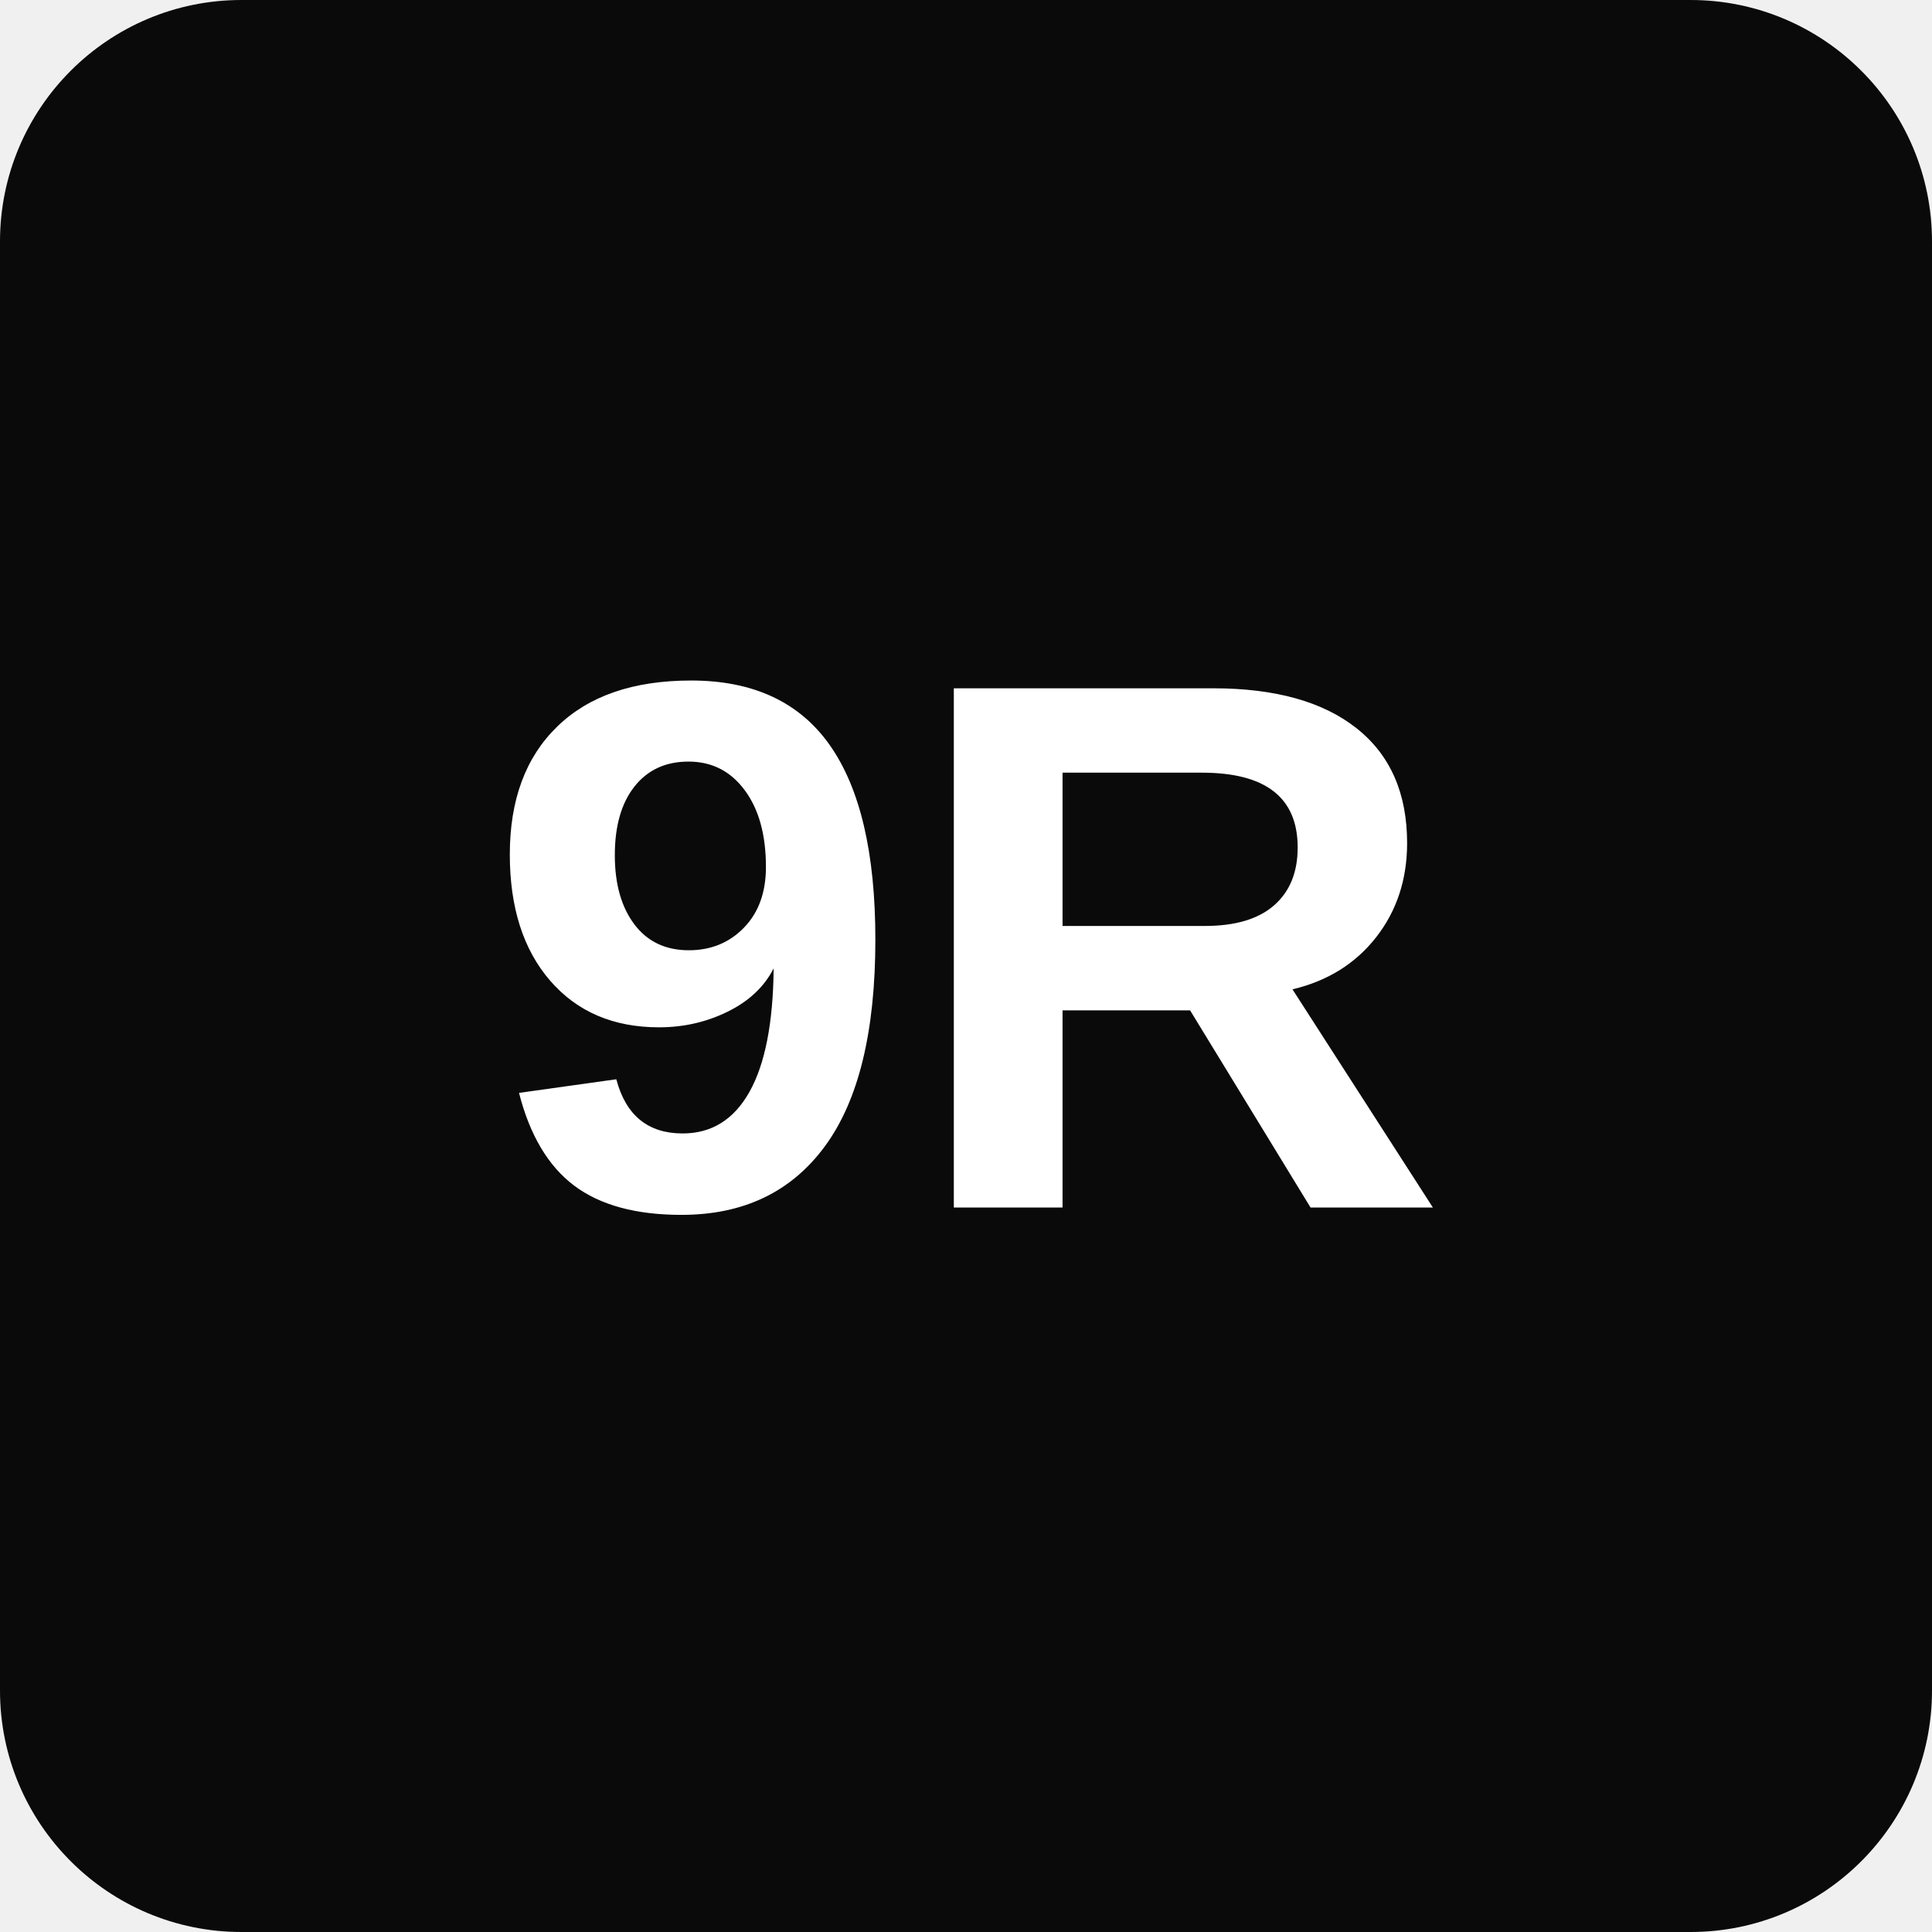
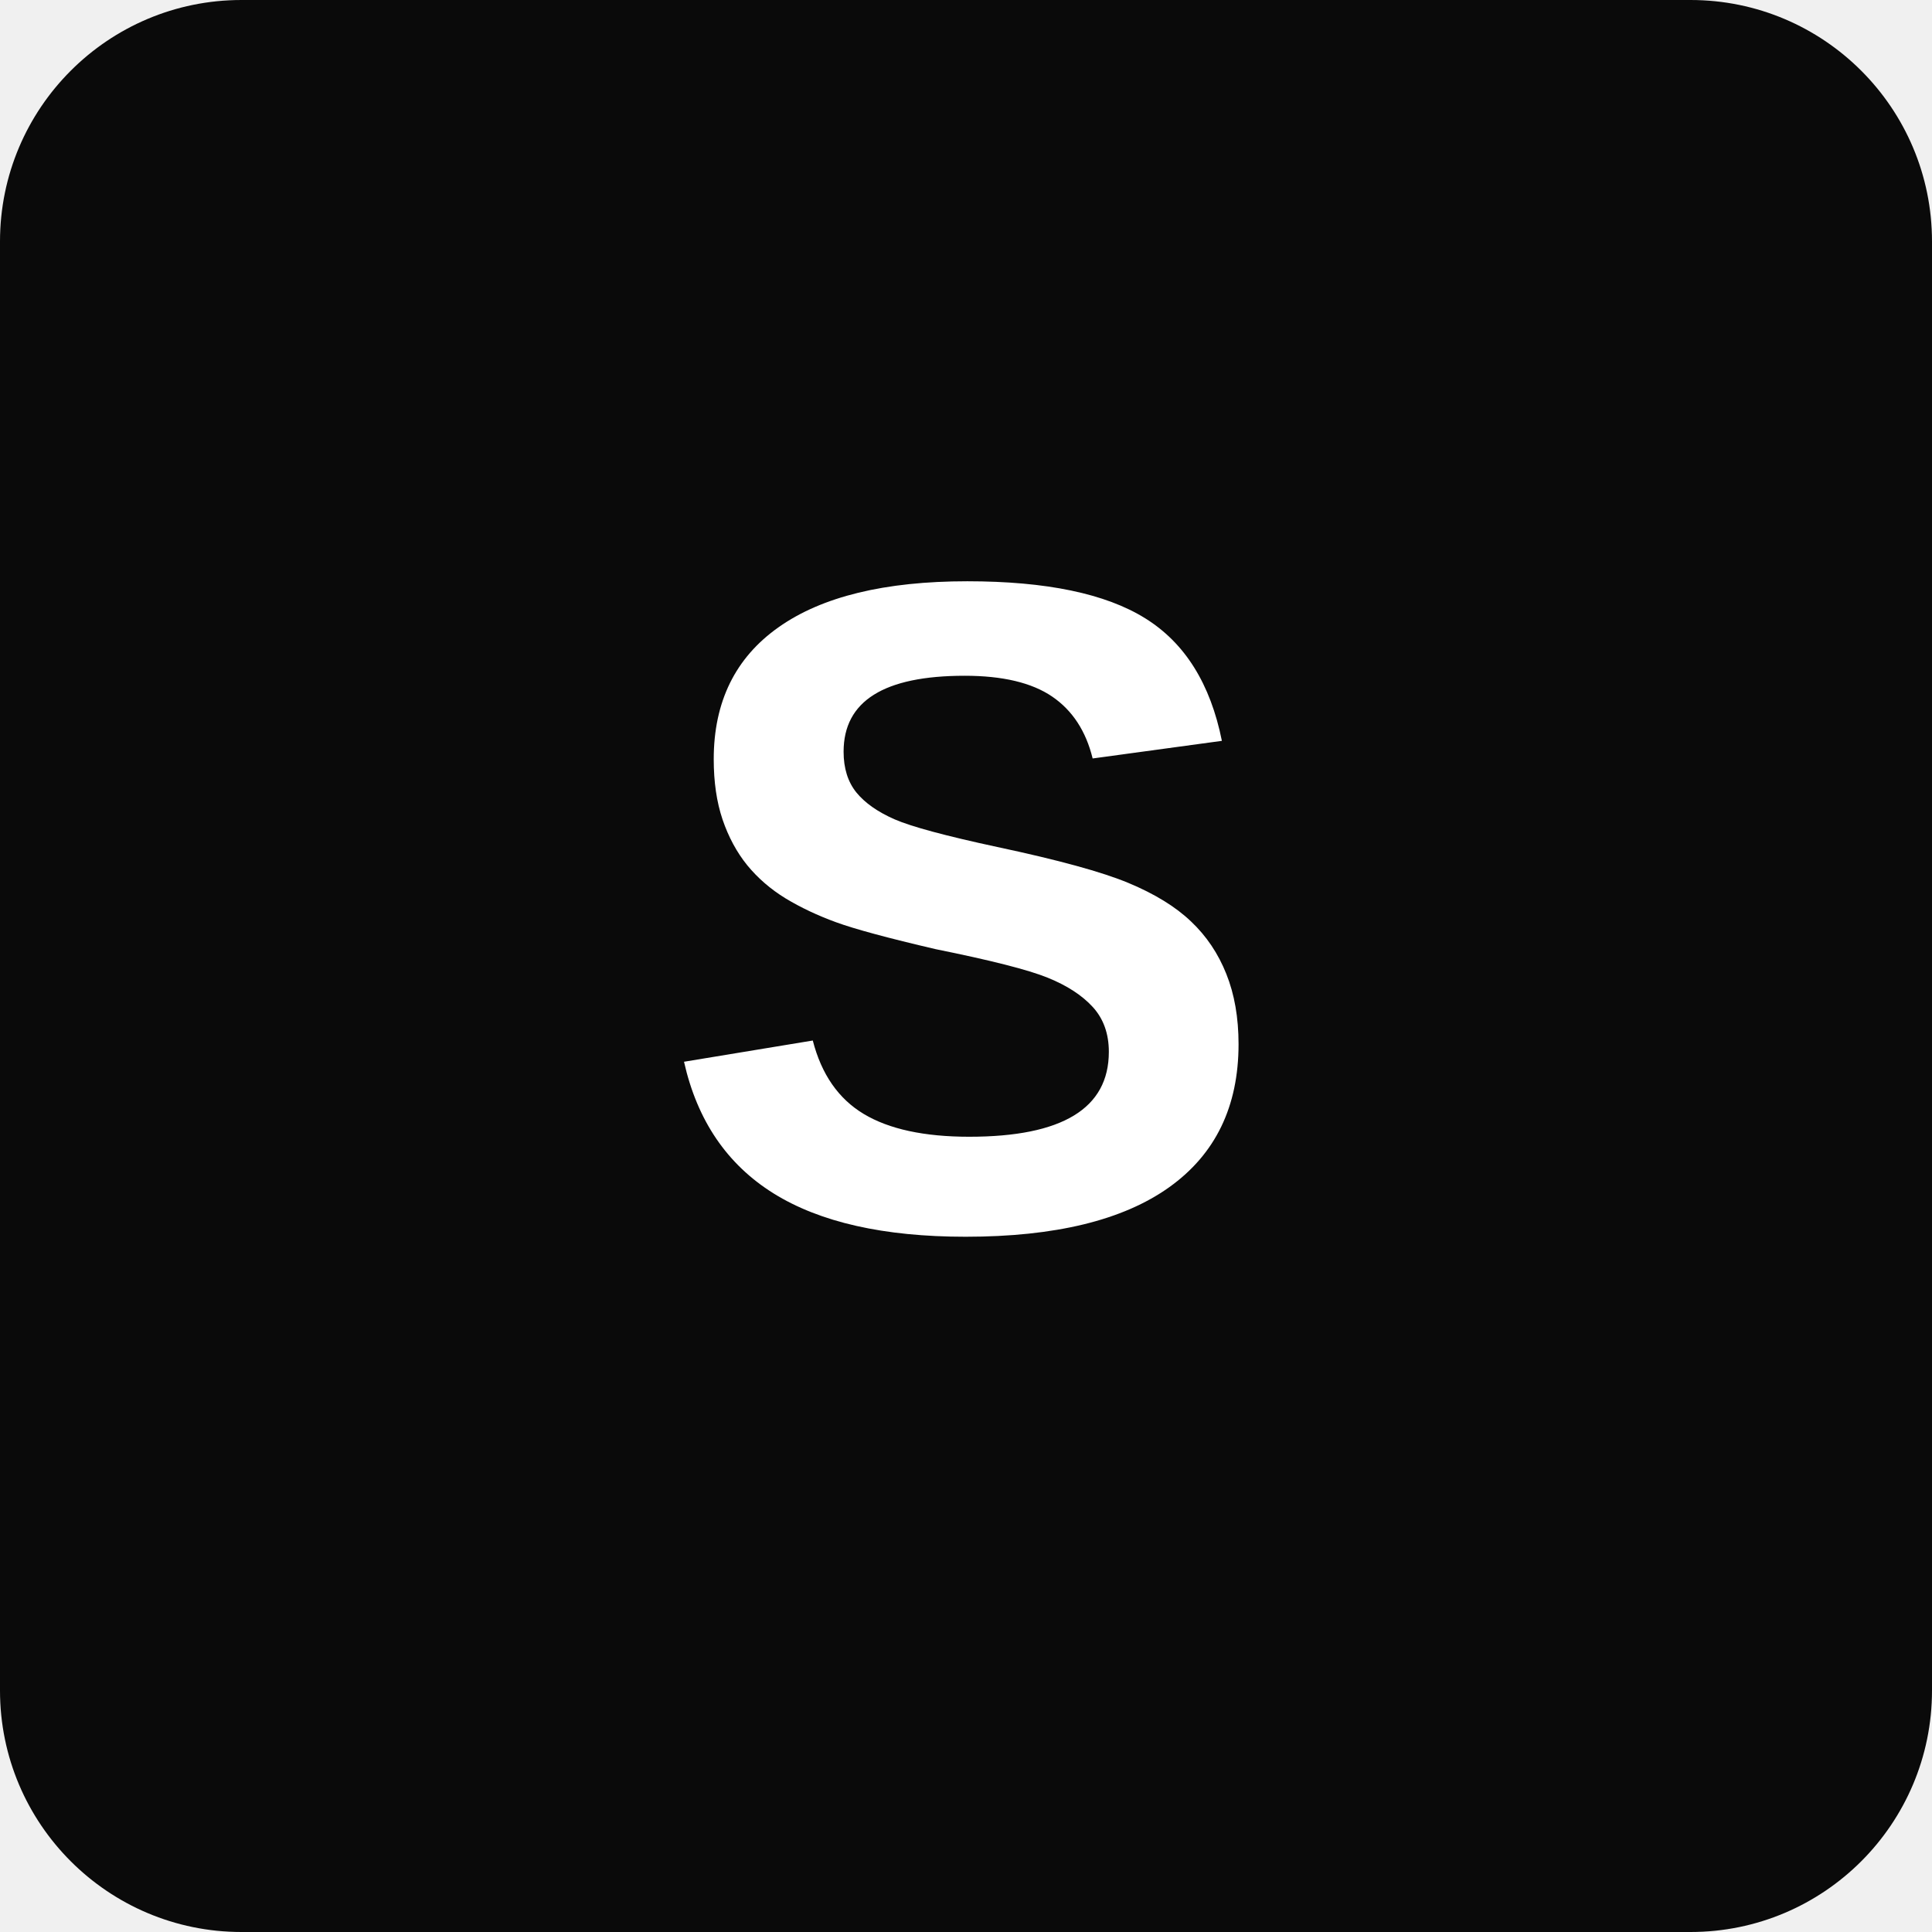
- <svg xmlns="http://www.w3.org/2000/svg" width="512" height="512" viewBox="0 0 512 512">
-   <rect width="512" height="512" rx="64" fill="#0a0a0a" />
-   <text x="256" y="320" font-family="Arial, sans-serif" font-size="200" font-weight="bold" fill="#ffffff" text-anchor="middle">9R</text>
+ <svg xmlns="http://www.w3.org/2000/svg" width="512" height="512" viewBox="0 0 192 192">
+   <rect width="192" height="192" rx="24" fill="#0a0a0a" />
+   <text x="96" y="122" font-family="Arial, sans-serif" font-size="92" font-weight="bold" fill="#ffffff" text-anchor="middle">S</text>
</svg>
